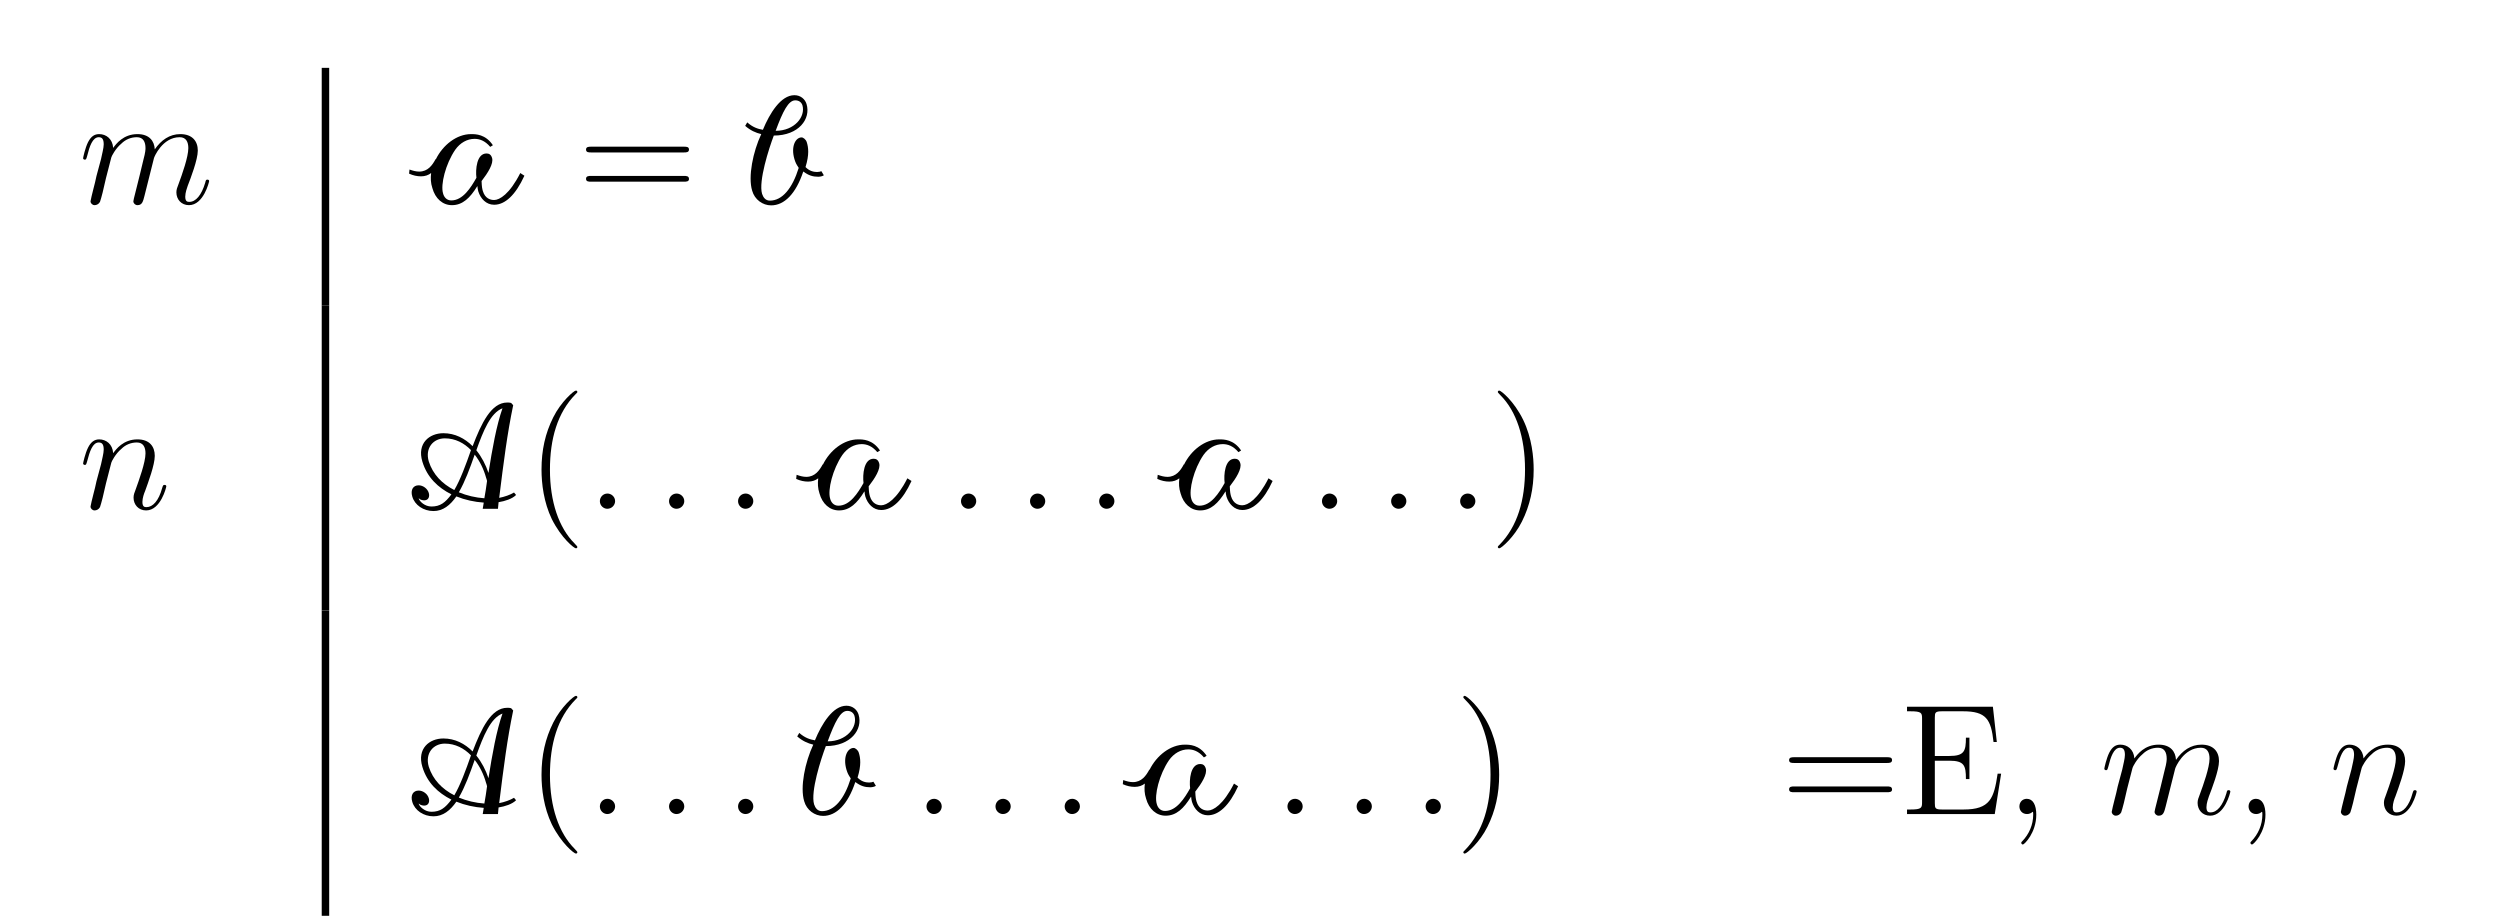
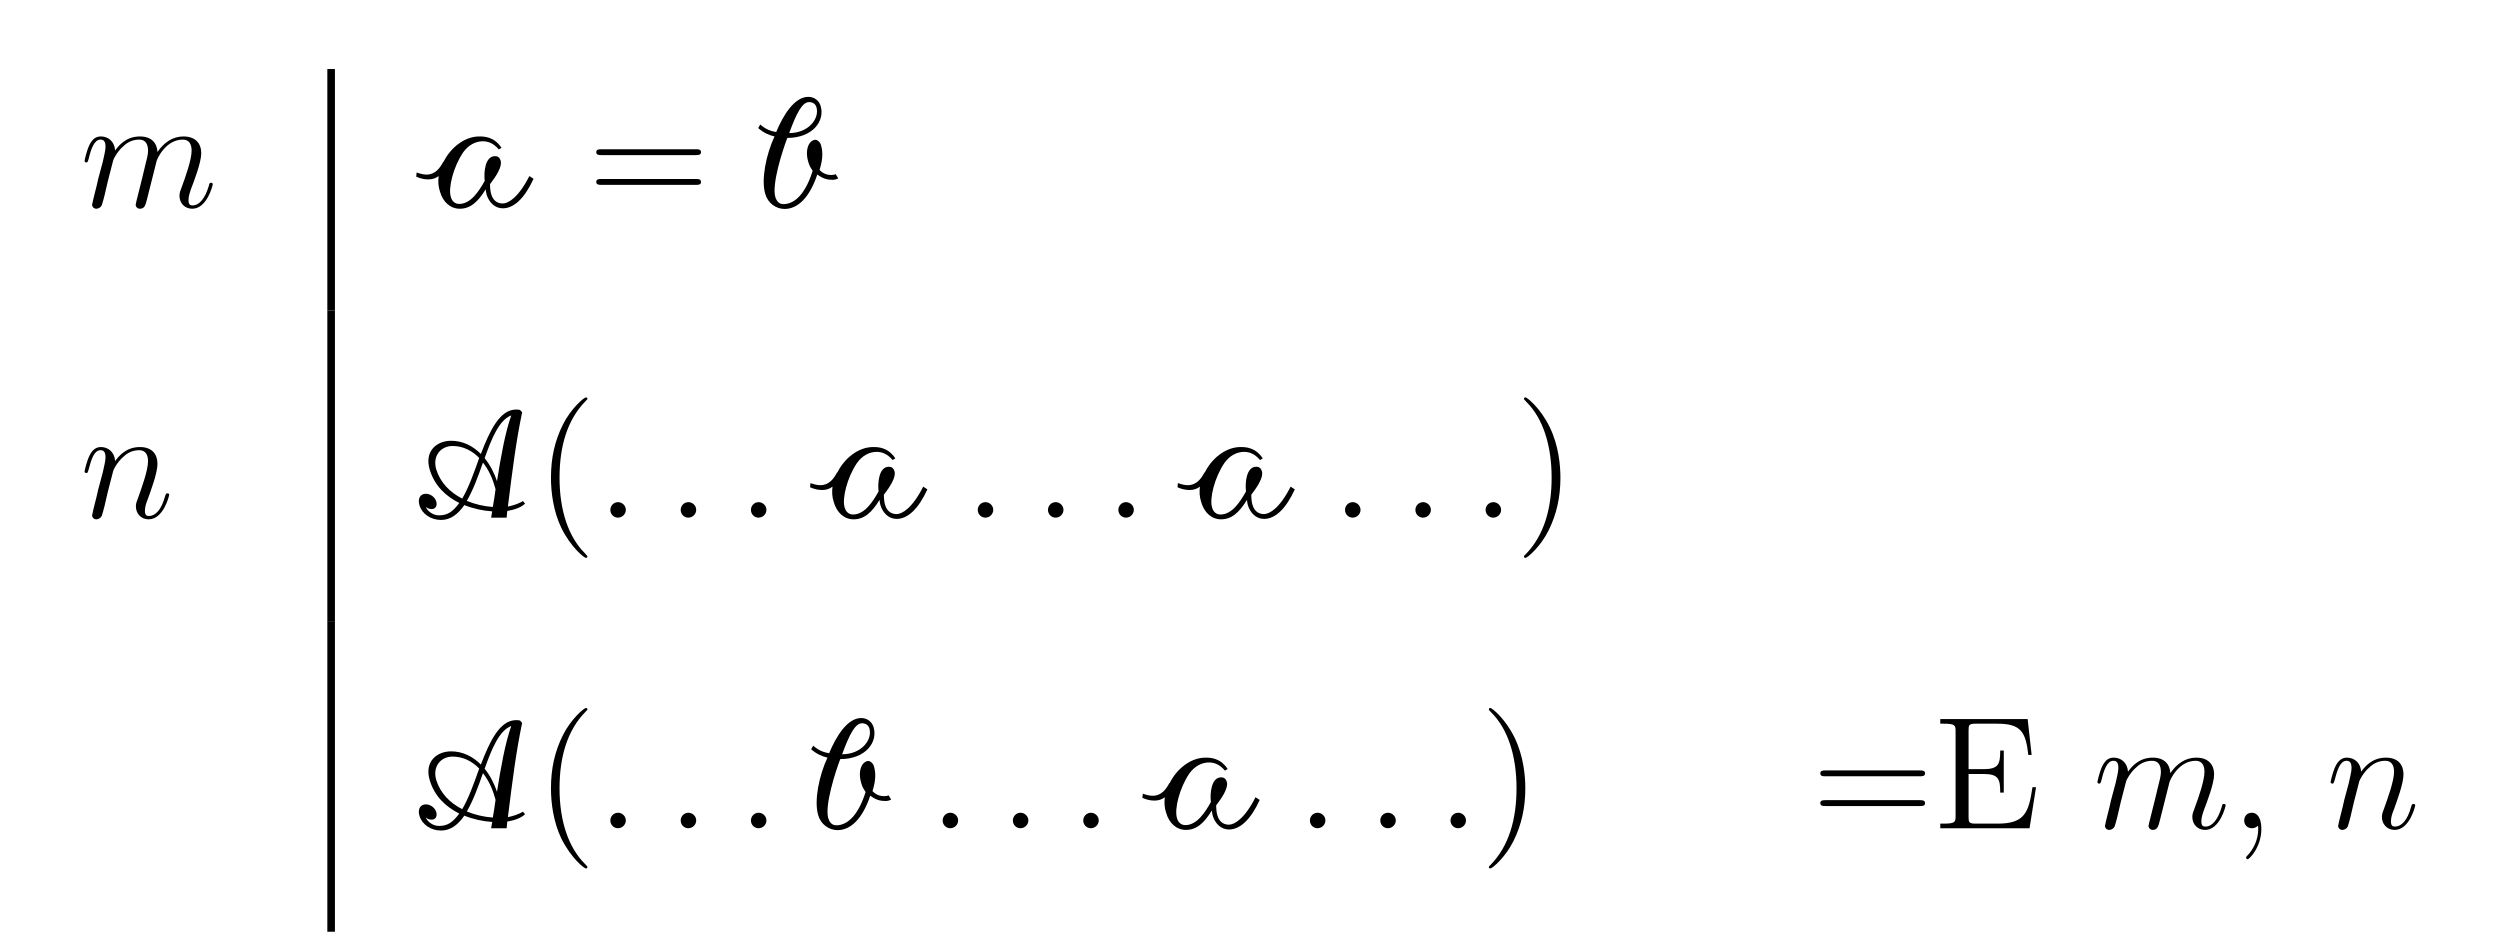
- <svg xmlns="http://www.w3.org/2000/svg" xmlns:xlink="http://www.w3.org/1999/xlink" width="189.695pt" height="69.489pt" viewBox="0 0 189.695 69.489" version="1.1">
+ <svg xmlns="http://www.w3.org/2000/svg" xmlns:xlink="http://www.w3.org/1999/xlink" width="186.443pt" height="69.489pt" viewBox="0 0 186.443 69.489" version="1.1">
  <defs>
    <g>
      <symbol overflow="visible" id="glyph0-0">
        <path style="stroke:none;" d="" />
      </symbol>
      <symbol overflow="visible" id="glyph0-1">
        <path style="stroke:none;" d="M 2.469 -3.5 C 2.484 -3.578 2.781 -4.172 3.234 -4.547 C 3.531 -4.844 3.938 -5.031 4.406 -5.031 C 4.891 -5.031 5.062 -4.672 5.062 -4.203 C 5.062 -4.125 5.062 -3.891 4.906 -3.328 L 4.609 -2.094 C 4.516 -1.734 4.297 -0.844 4.266 -0.719 C 4.219 -0.531 4.141 -0.234 4.141 -0.172 C 4.141 -0.016 4.281 0.125 4.453 0.125 C 4.812 0.125 4.875 -0.156 4.984 -0.578 L 5.703 -3.438 C 5.719 -3.531 6.344 -5.031 7.656 -5.031 C 8.141 -5.031 8.312 -4.672 8.312 -4.203 C 8.312 -3.531 7.844 -2.219 7.578 -1.5 C 7.469 -1.219 7.406 -1.062 7.406 -0.844 C 7.406 -0.312 7.781 0.125 8.359 0.125 C 9.469 0.125 9.891 -1.641 9.891 -1.703 C 9.891 -1.766 9.844 -1.812 9.766 -1.812 C 9.656 -1.812 9.641 -1.781 9.594 -1.578 C 9.312 -0.625 8.875 -0.125 8.391 -0.125 C 8.266 -0.125 8.078 -0.125 8.078 -0.516 C 8.078 -0.828 8.219 -1.203 8.266 -1.344 C 8.484 -1.906 9.031 -3.328 9.031 -4.016 C 9.031 -4.734 8.609 -5.266 7.703 -5.266 C 6.891 -5.266 6.25 -4.812 5.766 -4.109 C 5.734 -4.75 5.344 -5.266 4.453 -5.266 C 3.375 -5.266 2.828 -4.516 2.609 -4.219 C 2.562 -4.906 2.078 -5.266 1.547 -5.266 C 1.203 -5.266 0.938 -5.109 0.703 -4.656 C 0.484 -4.219 0.328 -3.484 0.328 -3.438 C 0.328 -3.391 0.375 -3.328 0.453 -3.328 C 0.547 -3.328 0.562 -3.344 0.641 -3.625 C 0.812 -4.328 1.047 -5.031 1.516 -5.031 C 1.797 -5.031 1.891 -4.844 1.891 -4.484 C 1.891 -4.219 1.766 -3.75 1.688 -3.375 L 1.344 -2.094 C 1.297 -1.859 1.172 -1.328 1.109 -1.109 C 1.031 -0.797 0.891 -0.234 0.891 -0.172 C 0.891 -0.016 1.031 0.125 1.203 0.125 C 1.344 0.125 1.516 0.047 1.609 -0.125 C 1.641 -0.188 1.75 -0.609 1.812 -0.844 L 2.062 -1.922 Z M 2.469 -3.5 " />
      </symbol>
      <symbol overflow="visible" id="glyph0-2">
        <path style="stroke:none;" d="M 2.469 -3.5 C 2.484 -3.578 2.781 -4.172 3.234 -4.547 C 3.531 -4.844 3.938 -5.031 4.406 -5.031 C 4.891 -5.031 5.062 -4.672 5.062 -4.203 C 5.062 -3.516 4.562 -2.156 4.328 -1.5 C 4.219 -1.219 4.156 -1.062 4.156 -0.844 C 4.156 -0.312 4.531 0.125 5.109 0.125 C 6.219 0.125 6.641 -1.641 6.641 -1.703 C 6.641 -1.766 6.594 -1.812 6.516 -1.812 C 6.406 -1.812 6.391 -1.781 6.328 -1.578 C 6.062 -0.594 5.609 -0.125 5.141 -0.125 C 5.016 -0.125 4.828 -0.125 4.828 -0.516 C 4.828 -0.812 4.953 -1.172 5.031 -1.344 C 5.266 -2 5.766 -3.328 5.766 -4.016 C 5.766 -4.734 5.359 -5.266 4.453 -5.266 C 3.375 -5.266 2.828 -4.516 2.609 -4.219 C 2.562 -4.906 2.078 -5.266 1.547 -5.266 C 1.172 -5.266 0.906 -5.047 0.703 -4.641 C 0.484 -4.203 0.328 -3.484 0.328 -3.438 C 0.328 -3.391 0.375 -3.328 0.453 -3.328 C 0.547 -3.328 0.562 -3.344 0.641 -3.625 C 0.828 -4.344 1.047 -5.031 1.516 -5.031 C 1.797 -5.031 1.891 -4.844 1.891 -4.484 C 1.891 -4.219 1.766 -3.75 1.688 -3.375 L 1.344 -2.094 C 1.297 -1.859 1.172 -1.328 1.109 -1.109 C 1.031 -0.797 0.891 -0.234 0.891 -0.172 C 0.891 -0.016 1.031 0.125 1.203 0.125 C 1.344 0.125 1.516 0.047 1.609 -0.125 C 1.641 -0.188 1.75 -0.609 1.812 -0.844 L 2.062 -1.922 Z M 2.469 -3.5 " />
      </symbol>
      <symbol overflow="visible" id="glyph0-3">
        <path style="stroke:none;" d="M 2.203 -0.578 C 2.203 -0.922 1.906 -1.156 1.625 -1.156 C 1.281 -1.156 1.047 -0.875 1.047 -0.578 C 1.047 -0.234 1.328 0 1.609 0 C 1.953 0 2.203 -0.281 2.203 -0.578 Z M 2.203 -0.578 " />
      </symbol>
      <symbol overflow="visible" id="glyph1-0">
        <path style="stroke:none;" d="" />
      </symbol>
      <symbol overflow="visible" id="glyph1-1">
        <path style="stroke:none;" d="M 8.109 -2.312 C 7.297 -0.703 6.531 -0.266 6.125 -0.266 C 5.844 -0.266 5.438 -0.375 5.266 -0.953 C 5.219 -1.125 5.188 -1.25 5.172 -1.703 C 5.656 -2.328 6.094 -3.031 5.969 -3.453 C 5.891 -3.719 5.734 -3.797 5.547 -3.797 C 4.797 -3.797 4.703 -2.578 4.781 -1.953 C 4.359 -1.203 3.75 -0.234 2.875 -0.234 C 2.5 -0.234 2.312 -0.516 2.25 -0.766 C 2.047 -1.422 2.438 -3 3.172 -4.078 C 3.547 -4.609 4.078 -4.906 4.641 -4.906 C 5 -4.906 5.422 -4.781 5.828 -4.297 L 6.031 -4.422 C 5.469 -5.266 4.719 -5.266 4.375 -5.266 C 3.281 -5.266 2.234 -4.438 1.703 -3.359 L 1.688 -3.375 C 1.438 -2.906 1.094 -2.422 0.438 -2.422 C 0.203 -2.422 -0.031 -2.484 -0.297 -2.578 L -0.328 -2.266 C -0.016 -2.125 0.281 -2.062 0.578 -2.062 C 0.891 -2.062 1.141 -2.156 1.344 -2.312 C 1.297 -1.922 1.312 -1.547 1.438 -1.172 C 1.656 -0.375 2.219 0.125 2.922 0.125 C 3.734 0.125 4.297 -0.422 4.844 -1.312 L 4.859 -1.297 C 4.859 -1.188 4.891 -1.047 4.922 -0.922 C 5.094 -0.375 5.516 0.094 6.125 0.094 C 6.953 0.094 7.75 -0.641 8.422 -2.109 Z M 8.109 -2.312 " />
      </symbol>
      <symbol overflow="visible" id="glyph1-2">
        <path style="stroke:none;" d="M -0.25 -5.891 C 0.141 -5.547 0.562 -5.359 0.969 -5.266 C 0.344 -3.938 -0.047 -2.031 0.281 -0.969 C 0.469 -0.297 1.078 0.141 1.719 0.141 C 2.719 0.141 3.594 -0.734 4.156 -2.422 L 4.172 -2.422 C 4.562 -2.125 4.891 -2.031 5.297 -2.031 C 5.406 -2.031 5.609 -2.062 5.719 -2.141 L 5.531 -2.453 C 5.469 -2.422 5.344 -2.391 5.203 -2.391 C 4.938 -2.391 4.609 -2.469 4.328 -2.766 C 4.625 -3.719 4.547 -4.266 4.422 -4.656 C 4.359 -4.859 4.156 -5.016 4.031 -5.016 C 3.578 -5.016 3.203 -4.344 3.484 -3.375 C 3.578 -3.078 3.609 -3.016 3.812 -2.703 C 3.328 -1.141 2.562 -0.219 1.625 -0.219 C 1.297 -0.219 1.125 -0.453 1.031 -0.734 C 0.75 -1.688 1.547 -4.172 1.922 -5.156 C 3.812 -5.156 4.75 -6.422 4.406 -7.547 C 4.297 -7.906 3.969 -8.219 3.484 -8.219 C 2.453 -8.219 1.609 -6.844 1.094 -5.594 C 0.719 -5.656 0.328 -5.781 -0.094 -6.156 Z M 4.094 -7.453 C 4.344 -6.594 3.5 -5.516 2.062 -5.516 C 2.609 -7 3.031 -7.828 3.547 -7.828 C 3.828 -7.828 4.016 -7.688 4.094 -7.453 Z M 4.094 -7.453 " />
      </symbol>
      <symbol overflow="visible" id="glyph1-3">
        <path style="stroke:none;" d="M 7.594 -8.031 C 7.5 -8.062 7.406 -8.062 7.297 -8.062 C 6.078 -8.062 5.328 -6.469 4.672 -4.75 C 4.078 -5.344 3.328 -5.734 2.453 -5.734 C 1.391 -5.734 0.438 -4.969 0.859 -3.578 C 1.219 -2.375 2.062 -1.594 3.062 -1.094 C 2.594 -0.469 2.219 -0.172 1.547 -0.172 C 1.047 -0.172 0.656 -0.547 0.578 -0.781 L 0.609 -0.781 C 0.719 -0.656 0.938 -0.641 1 -0.641 C 1.344 -0.641 1.422 -0.953 1.344 -1.203 C 1.25 -1.531 0.906 -1.781 0.578 -1.781 C 0.172 -1.781 -0.062 -1.453 0.094 -0.922 C 0.281 -0.281 0.938 0.172 1.703 0.172 C 2.422 0.172 2.969 -0.266 3.438 -0.938 C 4.094 -0.672 4.812 -0.516 5.516 -0.469 L 5.438 0 L 6.594 0 L 6.641 -0.5 C 7.125 -0.578 7.672 -0.75 7.969 -1.047 L 7.812 -1.234 C 7.531 -1.062 7.094 -0.906 6.688 -0.828 C 7.031 -3.594 7.297 -5.688 7.75 -7.859 Z M 6.938 -7.625 C 6.484 -6.344 6.156 -4.516 5.875 -2.719 C 5.672 -3.328 5.359 -3.938 4.953 -4.438 C 5.484 -5.922 6.031 -7.281 6.938 -7.625 Z M 5.688 -2.375 C 5.719 -2.281 5.75 -2.203 5.766 -2.109 C 5.703 -1.656 5.641 -1.203 5.562 -0.797 C 4.891 -0.844 4.234 -1 3.625 -1.25 C 4.094 -2.062 4.469 -3.078 4.828 -4.109 C 5.219 -3.609 5.516 -3 5.688 -2.375 Z M 4.547 -4.453 C 4.156 -3.328 3.734 -2.188 3.281 -1.422 C 2.359 -1.891 1.656 -2.609 1.344 -3.594 C 1.047 -4.609 1.688 -5.344 2.562 -5.344 C 3.359 -5.344 4.031 -4.984 4.547 -4.453 Z M 4.547 -4.453 " />
      </symbol>
      <symbol overflow="visible" id="glyph2-0">
        <path style="stroke:none;" d="" />
      </symbol>
      <symbol overflow="visible" id="glyph2-1">
        <path style="stroke:none;" d="M 8.062 -3.875 C 8.234 -3.875 8.453 -3.875 8.453 -4.094 C 8.453 -4.312 8.25 -4.312 8.062 -4.312 L 1.031 -4.312 C 0.859 -4.312 0.641 -4.312 0.641 -4.094 C 0.641 -3.875 0.844 -3.875 1.031 -3.875 Z M 8.062 -1.656 C 8.234 -1.656 8.453 -1.656 8.453 -1.859 C 8.453 -2.094 8.25 -2.094 8.062 -2.094 L 1.031 -2.094 C 0.859 -2.094 0.641 -2.094 0.641 -1.875 C 0.641 -1.656 0.844 -1.656 1.031 -1.656 Z M 8.062 -1.656 " />
      </symbol>
      <symbol overflow="visible" id="glyph2-2">
        <path style="stroke:none;" d="M 3.891 2.906 C 3.891 2.875 3.891 2.844 3.688 2.641 C 2.484 1.438 1.812 -0.531 1.812 -2.969 C 1.812 -5.297 2.375 -7.297 3.766 -8.703 C 3.891 -8.812 3.891 -8.828 3.891 -8.875 C 3.891 -8.938 3.828 -8.969 3.781 -8.969 C 3.625 -8.969 2.641 -8.109 2.062 -6.938 C 1.453 -5.719 1.172 -4.453 1.172 -2.969 C 1.172 -1.906 1.344 -0.484 1.953 0.781 C 2.672 2.219 3.641 3 3.781 3 C 3.828 3 3.891 2.969 3.891 2.906 Z M 3.891 2.906 " />
      </symbol>
      <symbol overflow="visible" id="glyph2-3">
        <path style="stroke:none;" d="M 3.375 -2.969 C 3.375 -3.891 3.25 -5.359 2.578 -6.75 C 1.875 -8.188 0.891 -8.969 0.766 -8.969 C 0.719 -8.969 0.656 -8.938 0.656 -8.875 C 0.656 -8.828 0.656 -8.812 0.859 -8.609 C 2.062 -7.406 2.719 -5.422 2.719 -2.984 C 2.719 -0.672 2.156 1.328 0.781 2.734 C 0.656 2.844 0.656 2.875 0.656 2.906 C 0.656 2.969 0.719 3 0.766 3 C 0.922 3 1.906 2.141 2.484 0.969 C 3.094 -0.25 3.375 -1.547 3.375 -2.969 Z M 3.375 -2.969 " />
      </symbol>
      <symbol overflow="visible" id="glyph2-4">
        <path style="stroke:none;" d="M 7.625 -3.062 L 7.359 -3.062 C 7.078 -1.188 6.797 -0.344 4.766 -0.344 L 3.141 -0.344 C 2.625 -0.344 2.594 -0.438 2.594 -0.828 L 2.594 -4.047 L 3.688 -4.047 C 4.828 -4.047 4.953 -3.688 4.953 -2.656 L 5.219 -2.656 L 5.219 -5.797 L 4.953 -5.797 C 4.953 -4.766 4.828 -4.406 3.688 -4.406 L 2.594 -4.406 L 2.594 -7.312 C 2.594 -7.703 2.625 -7.797 3.141 -7.797 L 4.734 -7.797 C 6.484 -7.797 6.859 -7.203 7.047 -5.469 L 7.297 -5.469 L 7 -8.141 L 0.484 -8.141 L 0.484 -7.797 L 0.734 -7.797 C 1.594 -7.797 1.625 -7.672 1.625 -7.234 L 1.625 -0.906 C 1.625 -0.469 1.594 -0.344 0.734 -0.344 L 0.484 -0.344 L 0.484 0 L 7.141 0 Z M 7.625 -3.062 " />
      </symbol>
      <symbol overflow="visible" id="glyph2-5">
        <path style="stroke:none;" d="M 2.328 0.047 C 2.328 -0.688 2.078 -1.156 1.609 -1.156 C 1.266 -1.156 1.047 -0.891 1.047 -0.578 C 1.047 -0.266 1.266 0 1.625 0 C 1.812 0 1.938 -0.078 2.016 -0.141 C 2.047 -0.172 2.062 -0.172 2.062 -0.172 C 2.094 -0.172 2.094 -0.016 2.094 0.047 C 2.094 0.812 1.781 1.531 1.25 2.078 C 1.203 2.109 1.188 2.141 1.188 2.188 C 1.188 2.25 1.25 2.312 1.312 2.312 C 1.422 2.312 2.328 1.422 2.328 0.047 Z M 2.328 0.047 " />
      </symbol>
    </g>
    <clipPath id="clip1">
      <path d="M 24 46 L 25 46 L 25 69.488 L 24 69.488 Z M 24 46 " />
    </clipPath>
  </defs>
  <g id="surface1">
    <g style="fill:rgb(0%,0%,0%);fill-opacity:1;">
      <use xlink:href="#glyph0-1" x="5.978" y="15.442" />
    </g>
    <path style="fill:none;stroke-width:0.567;stroke-linecap:butt;stroke-linejoin:miter;stroke:rgb(0%,0%,0%);stroke-opacity:1;stroke-miterlimit:10;" d="M 0.001 -0.001 L 0.001 18.015 " transform="matrix(1,0,0,-1,24.694,23.163)" />
    <g style="fill:rgb(0%,0%,0%);fill-opacity:1;">
      <use xlink:href="#glyph1-1" x="31.369" y="15.442" />
    </g>
    <g style="fill:rgb(0%,0%,0%);fill-opacity:1;">
      <use xlink:href="#glyph2-1" x="43.826" y="15.442" />
    </g>
    <g style="fill:rgb(0%,0%,0%);fill-opacity:1;">
      <use xlink:href="#glyph1-2" x="56.793" y="15.442" />
    </g>
    <g style="fill:rgb(0%,0%,0%);fill-opacity:1;">
      <use xlink:href="#glyph0-2" x="5.978" y="38.605" />
    </g>
    <path style="fill:none;stroke-width:0.567;stroke-linecap:butt;stroke-linejoin:miter;stroke:rgb(0%,0%,0%);stroke-opacity:1;stroke-miterlimit:10;" d="M 0.001 0.002 L 0.001 23.162 " transform="matrix(1,0,0,-1,24.694,46.326)" />
    <g style="fill:rgb(0%,0%,0%);fill-opacity:1;">
      <use xlink:href="#glyph1-3" x="31.19" y="38.605" />
    </g>
    <g style="fill:rgb(0%,0%,0%);fill-opacity:1;">
      <use xlink:href="#glyph2-2" x="39.917" y="38.605" />
    </g>
    <g style="fill:rgb(0%,0%,0%);fill-opacity:1;">
      <use xlink:href="#glyph0-3" x="44.47" y="38.605" />
    </g>
    <g style="fill:rgb(0%,0%,0%);fill-opacity:1;">
      <use xlink:href="#glyph0-3" x="49.718" y="38.605" />
    </g>
    <g style="fill:rgb(0%,0%,0%);fill-opacity:1;">
      <use xlink:href="#glyph0-3" x="54.955" y="38.605" />
    </g>
    <g style="fill:rgb(0%,0%,0%);fill-opacity:1;">
      <use xlink:href="#glyph1-1" x="60.741" y="38.605" />
    </g>
    <g style="fill:rgb(0%,0%,0%);fill-opacity:1;">
      <use xlink:href="#glyph0-3" x="71.871" y="38.605" />
    </g>
    <g style="fill:rgb(0%,0%,0%);fill-opacity:1;">
      <use xlink:href="#glyph0-3" x="77.108" y="38.605" />
    </g>
    <g style="fill:rgb(0%,0%,0%);fill-opacity:1;">
      <use xlink:href="#glyph0-3" x="82.356" y="38.605" />
    </g>
    <g style="fill:rgb(0%,0%,0%);fill-opacity:1;">
      <use xlink:href="#glyph1-1" x="88.142" y="38.605" />
    </g>
    <g style="fill:rgb(0%,0%,0%);fill-opacity:1;">
      <use xlink:href="#glyph0-3" x="99.261" y="38.605" />
    </g>
    <g style="fill:rgb(0%,0%,0%);fill-opacity:1;">
      <use xlink:href="#glyph0-3" x="104.509" y="38.605" />
    </g>
    <g style="fill:rgb(0%,0%,0%);fill-opacity:1;">
      <use xlink:href="#glyph0-3" x="109.745" y="38.605" />
    </g>
    <g style="fill:rgb(0%,0%,0%);fill-opacity:1;">
      <use xlink:href="#glyph2-3" x="112.997" y="38.605" />
    </g>
    <g clip-path="url(#clip1)" clip-rule="nonzero">
      <path style="fill:none;stroke-width:0.567;stroke-linecap:butt;stroke-linejoin:miter;stroke:rgb(0%,0%,0%);stroke-opacity:1;stroke-miterlimit:10;" d="M 0.001 0.001 L 0.001 23.165 " transform="matrix(1,0,0,-1,24.694,69.489)" />
    </g>
    <g style="fill:rgb(0%,0%,0%);fill-opacity:1;">
      <use xlink:href="#glyph1-3" x="31.19" y="61.768" />
    </g>
    <g style="fill:rgb(0%,0%,0%);fill-opacity:1;">
      <use xlink:href="#glyph2-2" x="39.917" y="61.768" />
    </g>
    <g style="fill:rgb(0%,0%,0%);fill-opacity:1;">
      <use xlink:href="#glyph0-3" x="44.47" y="61.768" />
    </g>
    <g style="fill:rgb(0%,0%,0%);fill-opacity:1;">
      <use xlink:href="#glyph0-3" x="49.718" y="61.768" />
    </g>
    <g style="fill:rgb(0%,0%,0%);fill-opacity:1;">
      <use xlink:href="#glyph0-3" x="54.955" y="61.768" />
    </g>
    <g style="fill:rgb(0%,0%,0%);fill-opacity:1;">
      <use xlink:href="#glyph1-2" x="60.741" y="61.768" />
    </g>
    <g style="fill:rgb(0%,0%,0%);fill-opacity:1;">
      <use xlink:href="#glyph0-3" x="69.253" y="61.768" />
    </g>
    <g style="fill:rgb(0%,0%,0%);fill-opacity:1;">
      <use xlink:href="#glyph0-3" x="74.489" y="61.768" />
    </g>
    <g style="fill:rgb(0%,0%,0%);fill-opacity:1;">
      <use xlink:href="#glyph0-3" x="79.738" y="61.768" />
    </g>
    <g style="fill:rgb(0%,0%,0%);fill-opacity:1;">
      <use xlink:href="#glyph1-1" x="85.524" y="61.768" />
    </g>
    <g style="fill:rgb(0%,0%,0%);fill-opacity:1;">
      <use xlink:href="#glyph0-3" x="96.642" y="61.768" />
    </g>
    <g style="fill:rgb(0%,0%,0%);fill-opacity:1;">
      <use xlink:href="#glyph0-3" x="101.891" y="61.768" />
    </g>
    <g style="fill:rgb(0%,0%,0%);fill-opacity:1;">
      <use xlink:href="#glyph0-3" x="107.127" y="61.768" />
    </g>
    <g style="fill:rgb(0%,0%,0%);fill-opacity:1;">
      <use xlink:href="#glyph2-3" x="110.379" y="61.768" />
    </g>
    <g style="fill:rgb(0%,0%,0%);fill-opacity:1;">
      <use xlink:href="#glyph2-1" x="135.112" y="61.768" />
      <use xlink:href="#glyph2-4" x="144.217" y="61.768" />
-       <use xlink:href="#glyph2-5" x="152.181" y="61.768" />
    </g>
    <g style="fill:rgb(0%,0%,0%);fill-opacity:1;">
-       <use xlink:href="#glyph0-1" x="159.343" y="61.768" />
+       <use xlink:href="#glyph0-1" x="156.091" y="61.768" />
    </g>
    <g style="fill:rgb(0%,0%,0%);fill-opacity:1;">
-       <use xlink:href="#glyph2-5" x="169.57" y="61.768" />
+       <use xlink:href="#glyph2-5" x="166.318" y="61.768" />
    </g>
    <g style="fill:rgb(0%,0%,0%);fill-opacity:1;">
-       <use xlink:href="#glyph0-2" x="176.731" y="61.768" />
+       <use xlink:href="#glyph0-2" x="173.48" y="61.768" />
    </g>
  </g>
</svg>
